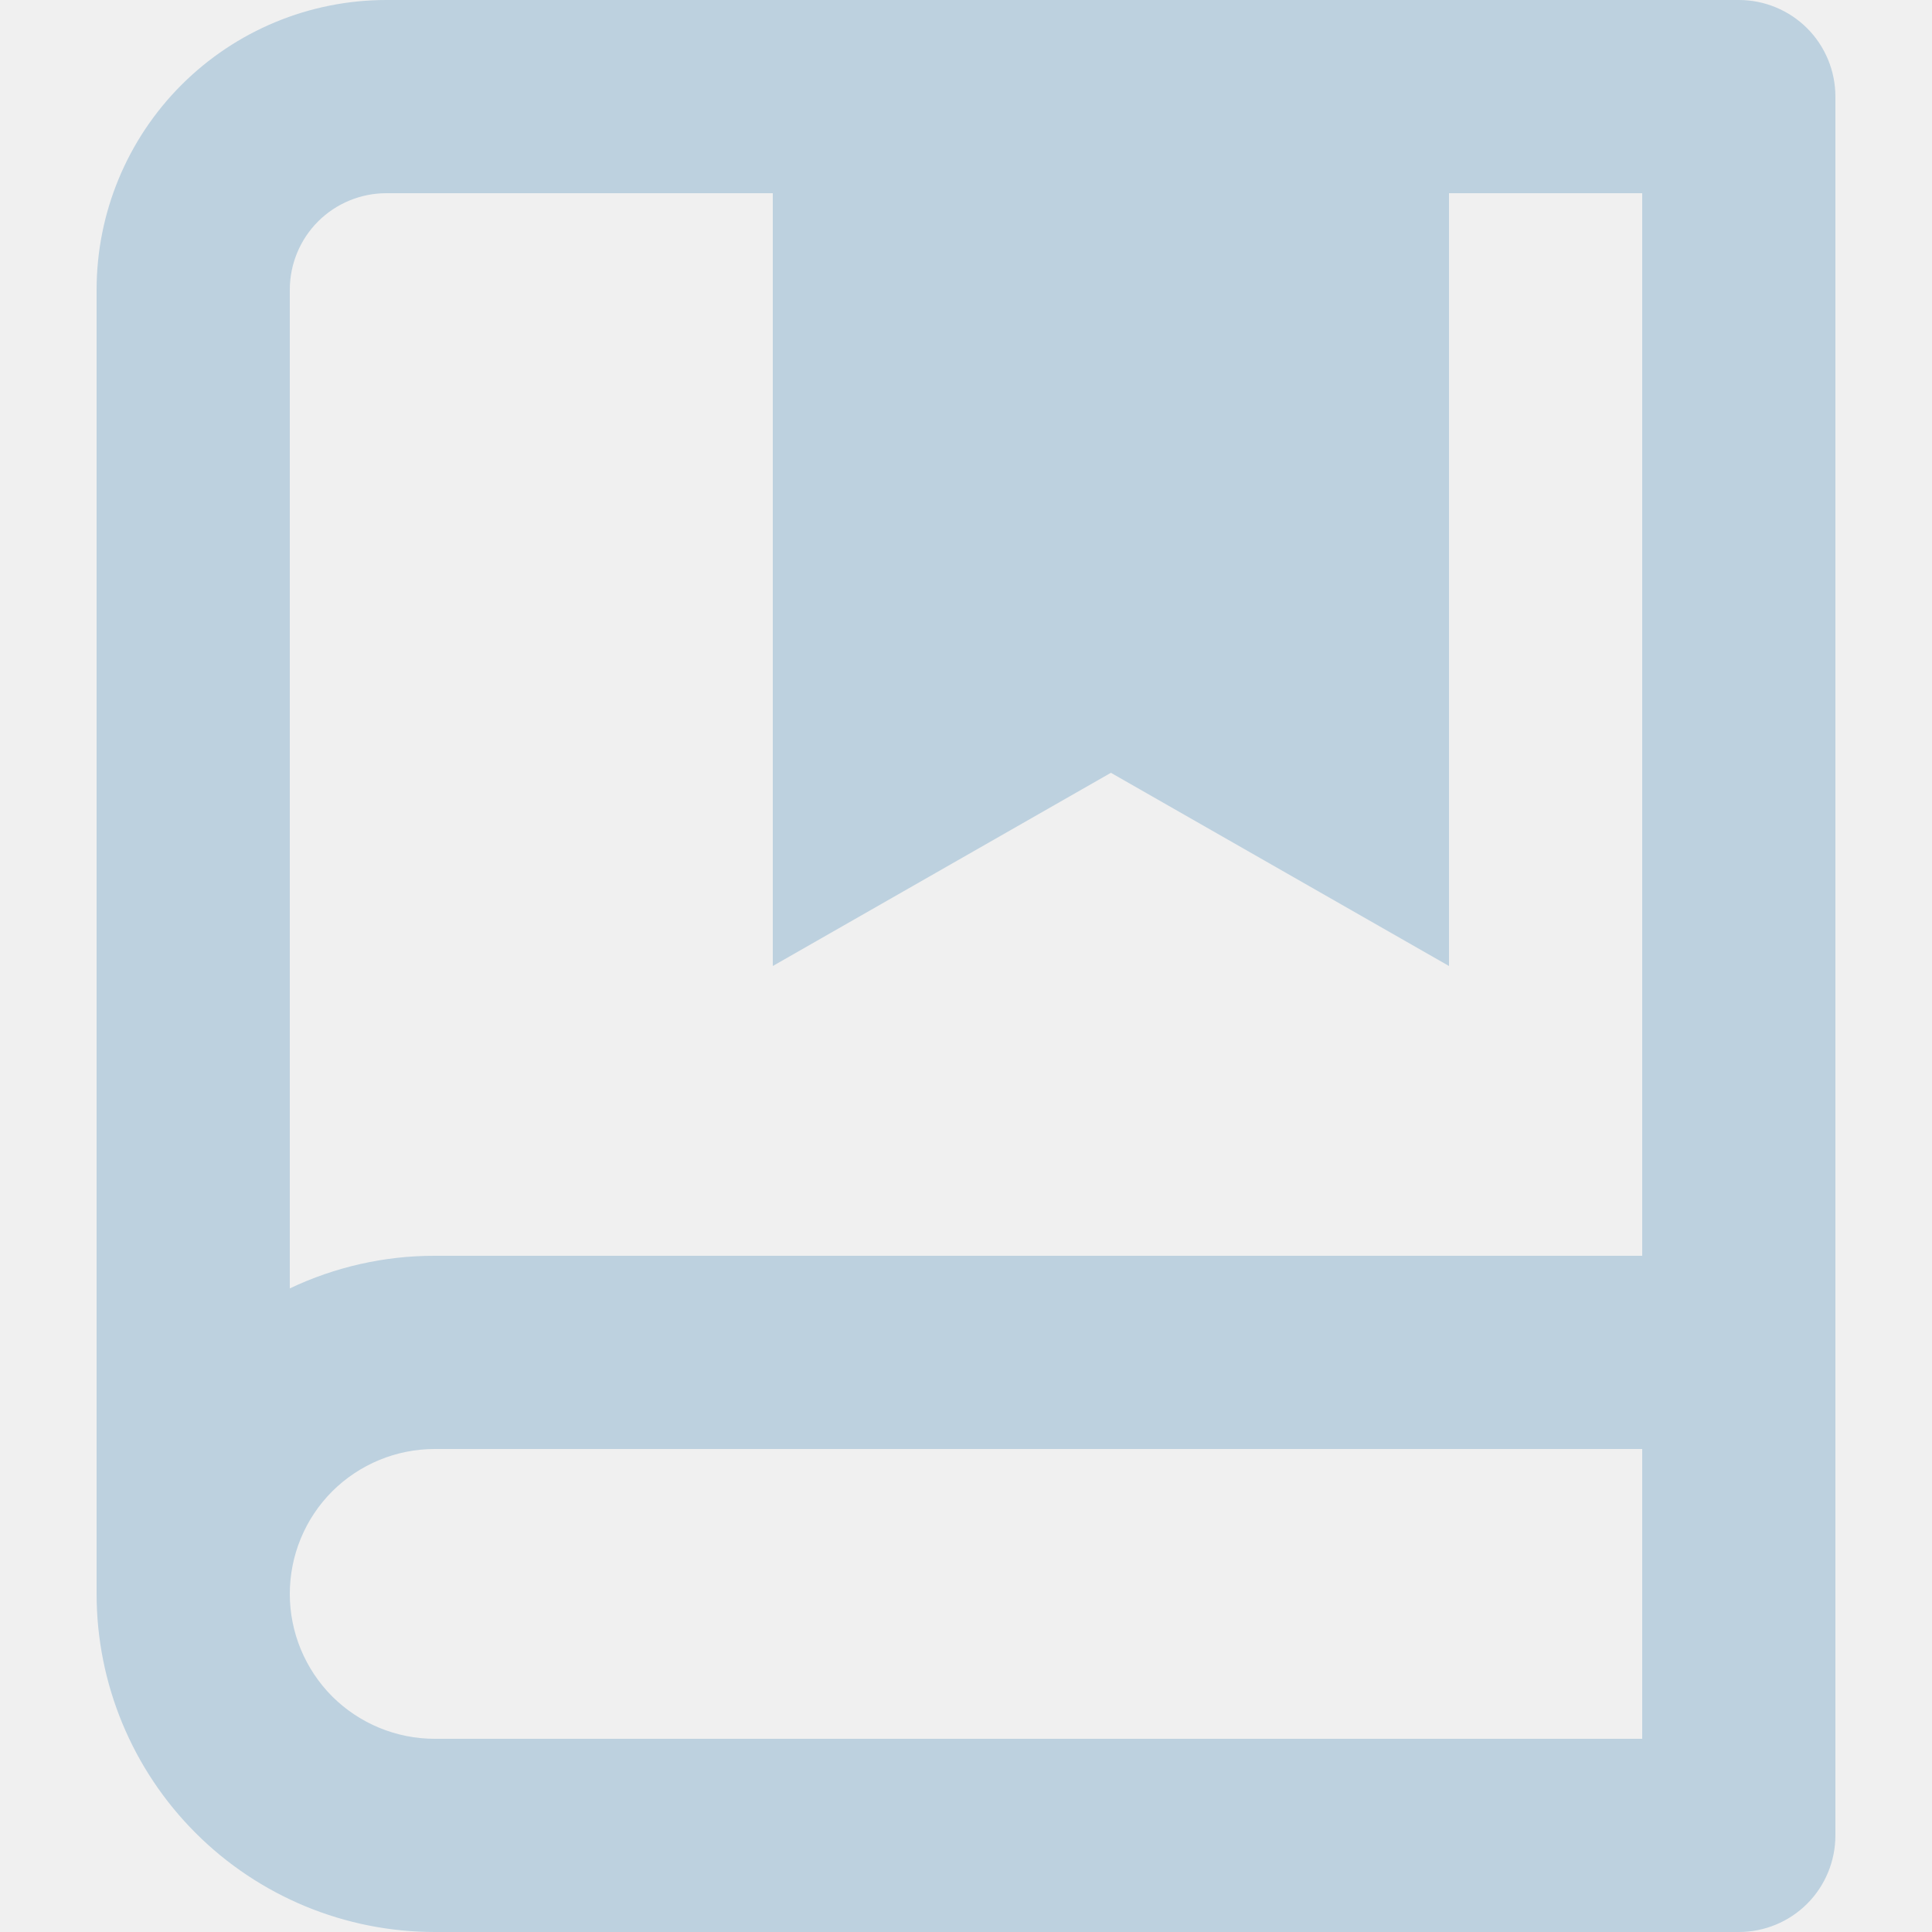
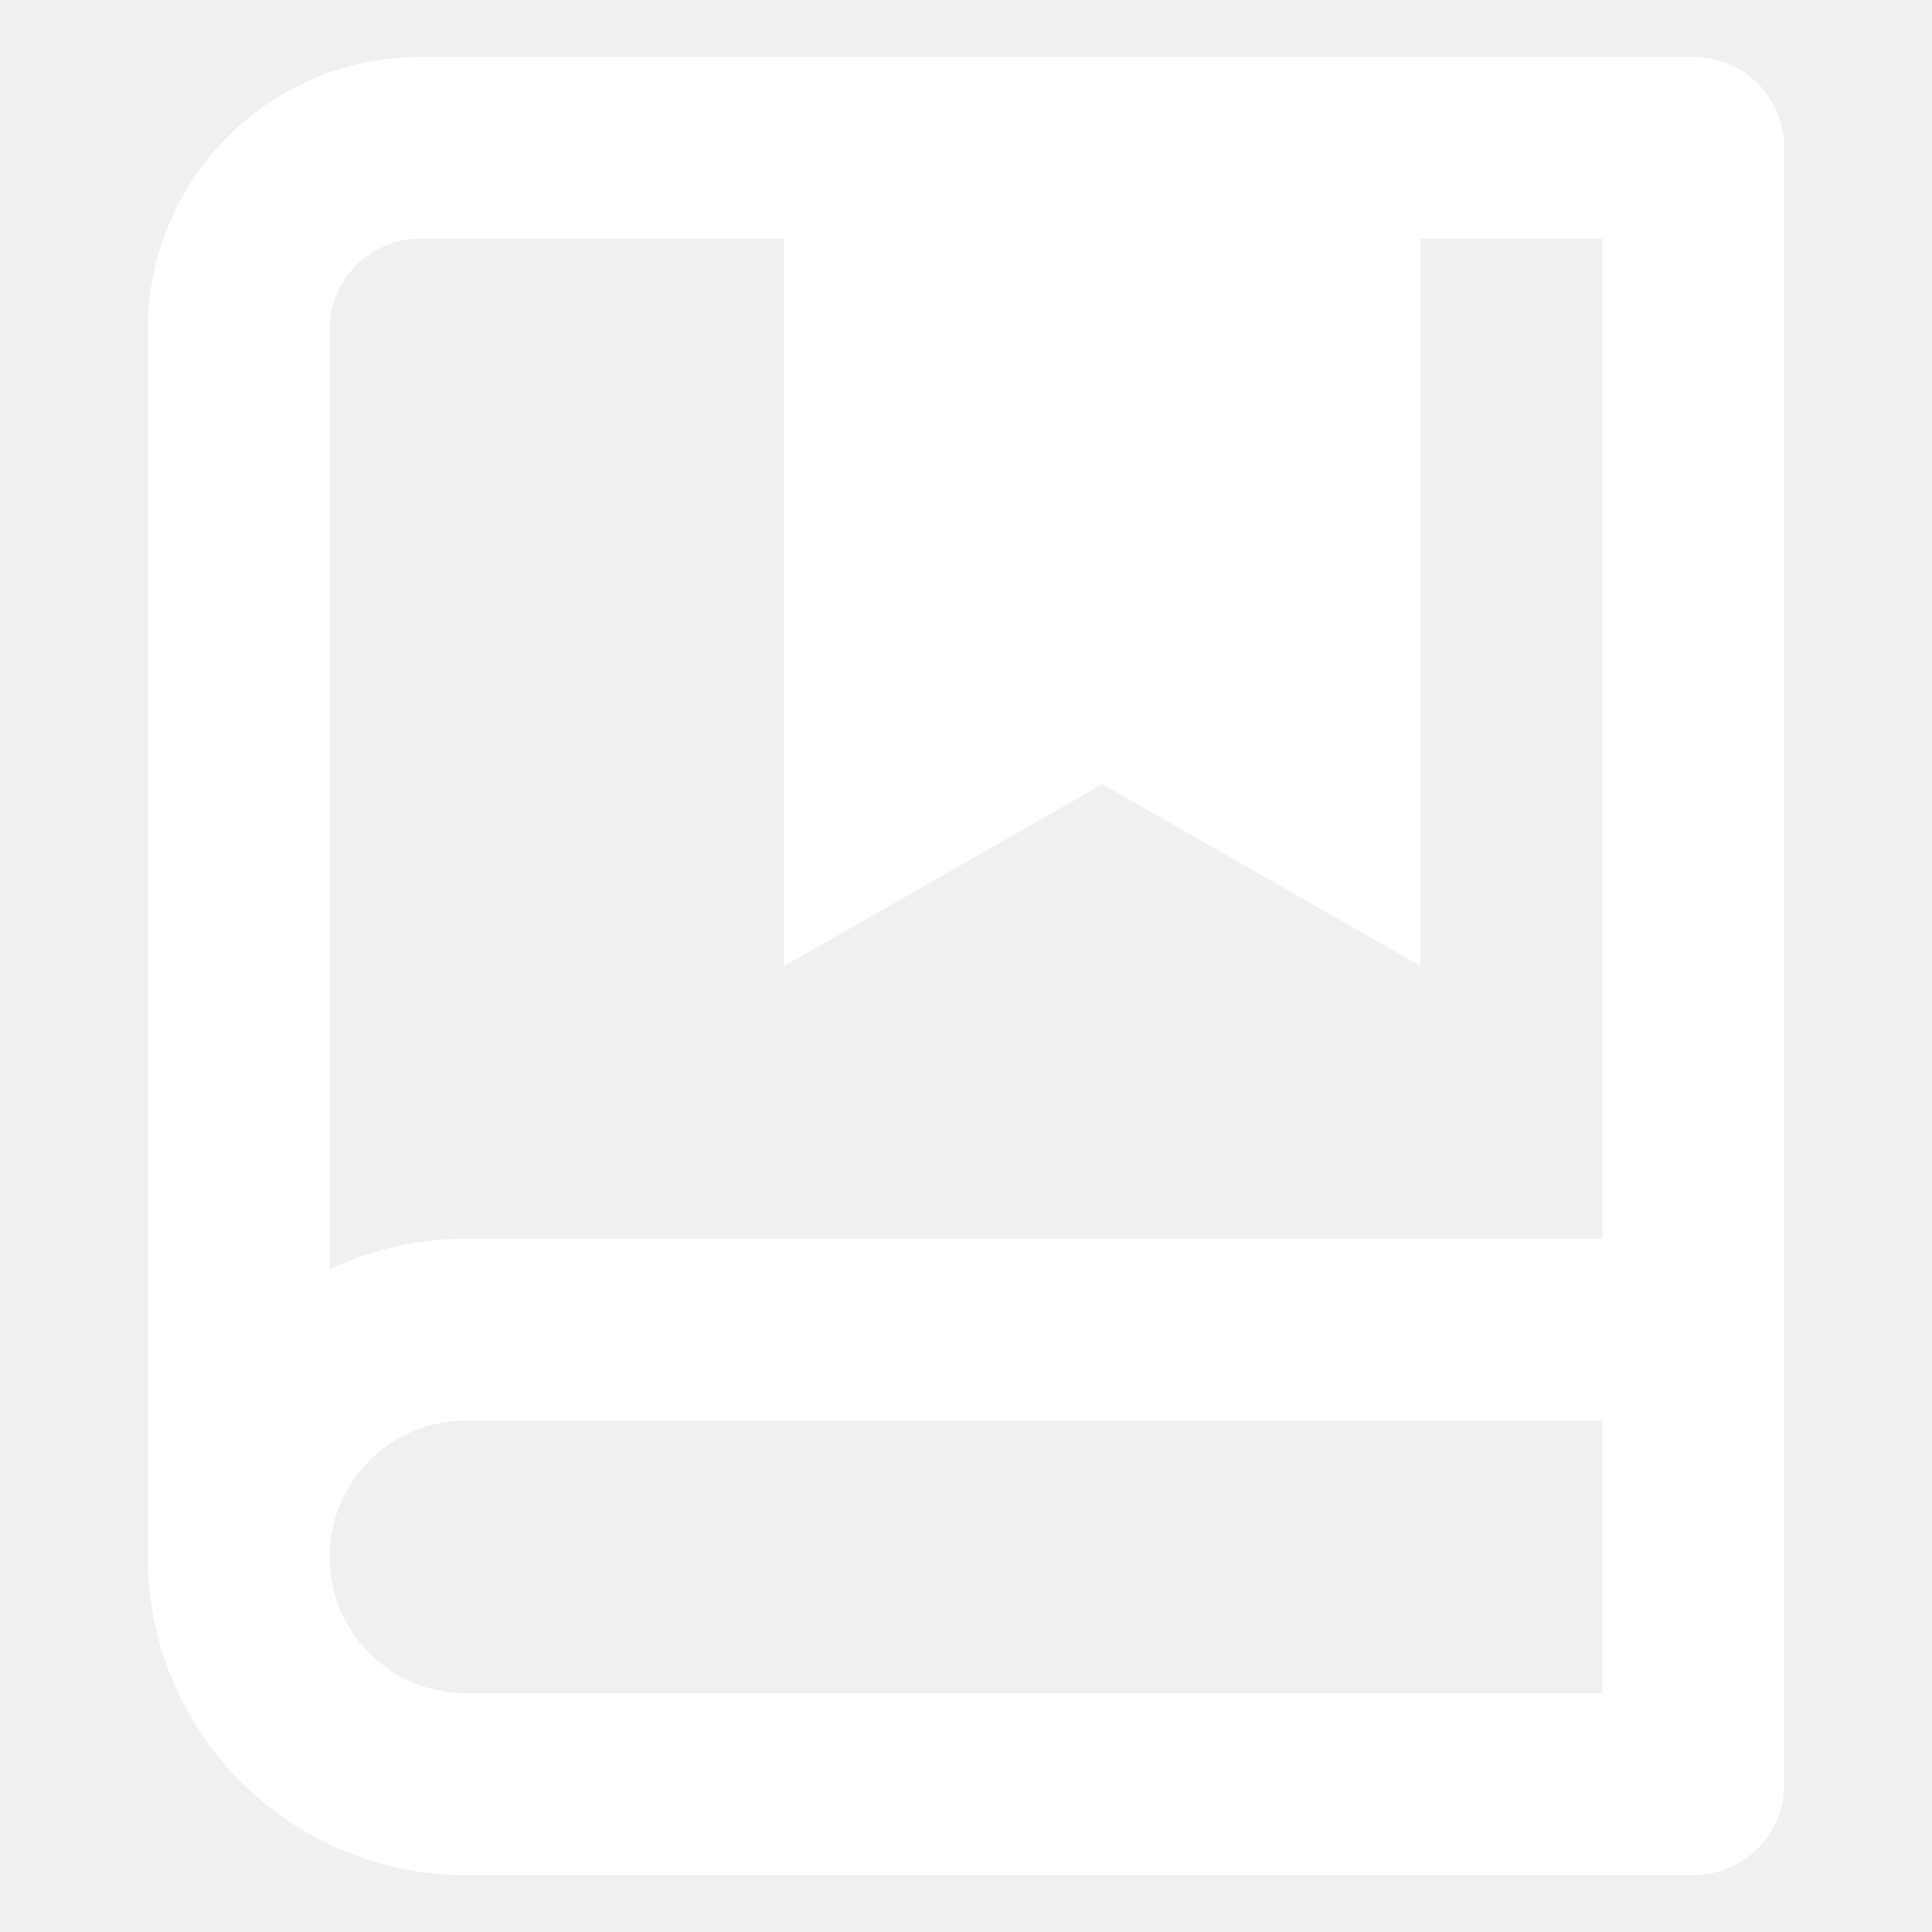
- <svg xmlns="http://www.w3.org/2000/svg" width="16" height="16" viewBox="0 0 16 16" fill="none">
-   <path d="M0.8 13.2V2.4C0.8 1.763 1.053 1.153 1.503 0.703C1.953 0.253 2.563 0 3.2 0H14.4C14.612 0 14.816 0.084 14.966 0.234C15.116 0.384 15.2 0.588 15.2 0.8V15.2C15.2 15.412 15.116 15.616 14.966 15.766C14.816 15.916 14.612 16 14.4 16H3.6C2.857 16 2.145 15.705 1.62 15.18C1.095 14.655 0.8 13.943 0.8 13.2ZM13.6 14.4V12H3.6C3.282 12 2.977 12.126 2.751 12.351C2.526 12.576 2.4 12.882 2.4 13.2C2.4 13.518 2.526 13.823 2.751 14.049C2.977 14.274 3.282 14.4 3.6 14.4H13.6ZM6.4 1.6H3.2C2.988 1.6 2.784 1.684 2.634 1.834C2.484 1.984 2.4 2.188 2.4 2.4V10.67C2.775 10.492 3.185 10.399 3.6 10.4H13.6V1.6H12V8L9.2 6.4L6.4 8V1.6Z" fill="#BDD1DF" />
+ <svg xmlns="http://www.w3.org/2000/svg" width="17" height="17" viewBox="0 0 17 17" fill="none">
+   <path d="M1.3 13.7V2.9C1.3 2.263 1.553 1.653 2.003 1.203C2.453 0.753 3.064 0.5 3.7 0.5H14.9C15.112 0.5 15.316 0.584 15.466 0.734C15.616 0.884 15.7 1.088 15.7 1.3V15.7C15.7 15.912 15.616 16.116 15.466 16.266C15.316 16.416 15.112 16.5 14.9 16.5H4.1C3.357 16.5 2.645 16.205 2.12 15.68C1.595 15.155 1.3 14.443 1.3 13.7ZM14.1 14.9V12.5H4.1C3.782 12.5 3.477 12.626 3.252 12.851C3.026 13.076 2.9 13.382 2.9 13.7C2.9 14.018 3.026 14.323 3.252 14.549C3.477 14.774 3.782 14.9 4.1 14.9H14.1ZM6.9 2.1H3.7C3.488 2.1 3.284 2.184 3.134 2.334C2.984 2.484 2.9 2.688 2.9 2.9V11.17C3.275 10.992 3.685 10.899 4.1 10.9H14.1V2.1H12.5V8.5L9.7 6.9L6.9 8.5V2.1Z" fill="white" />
</svg>
